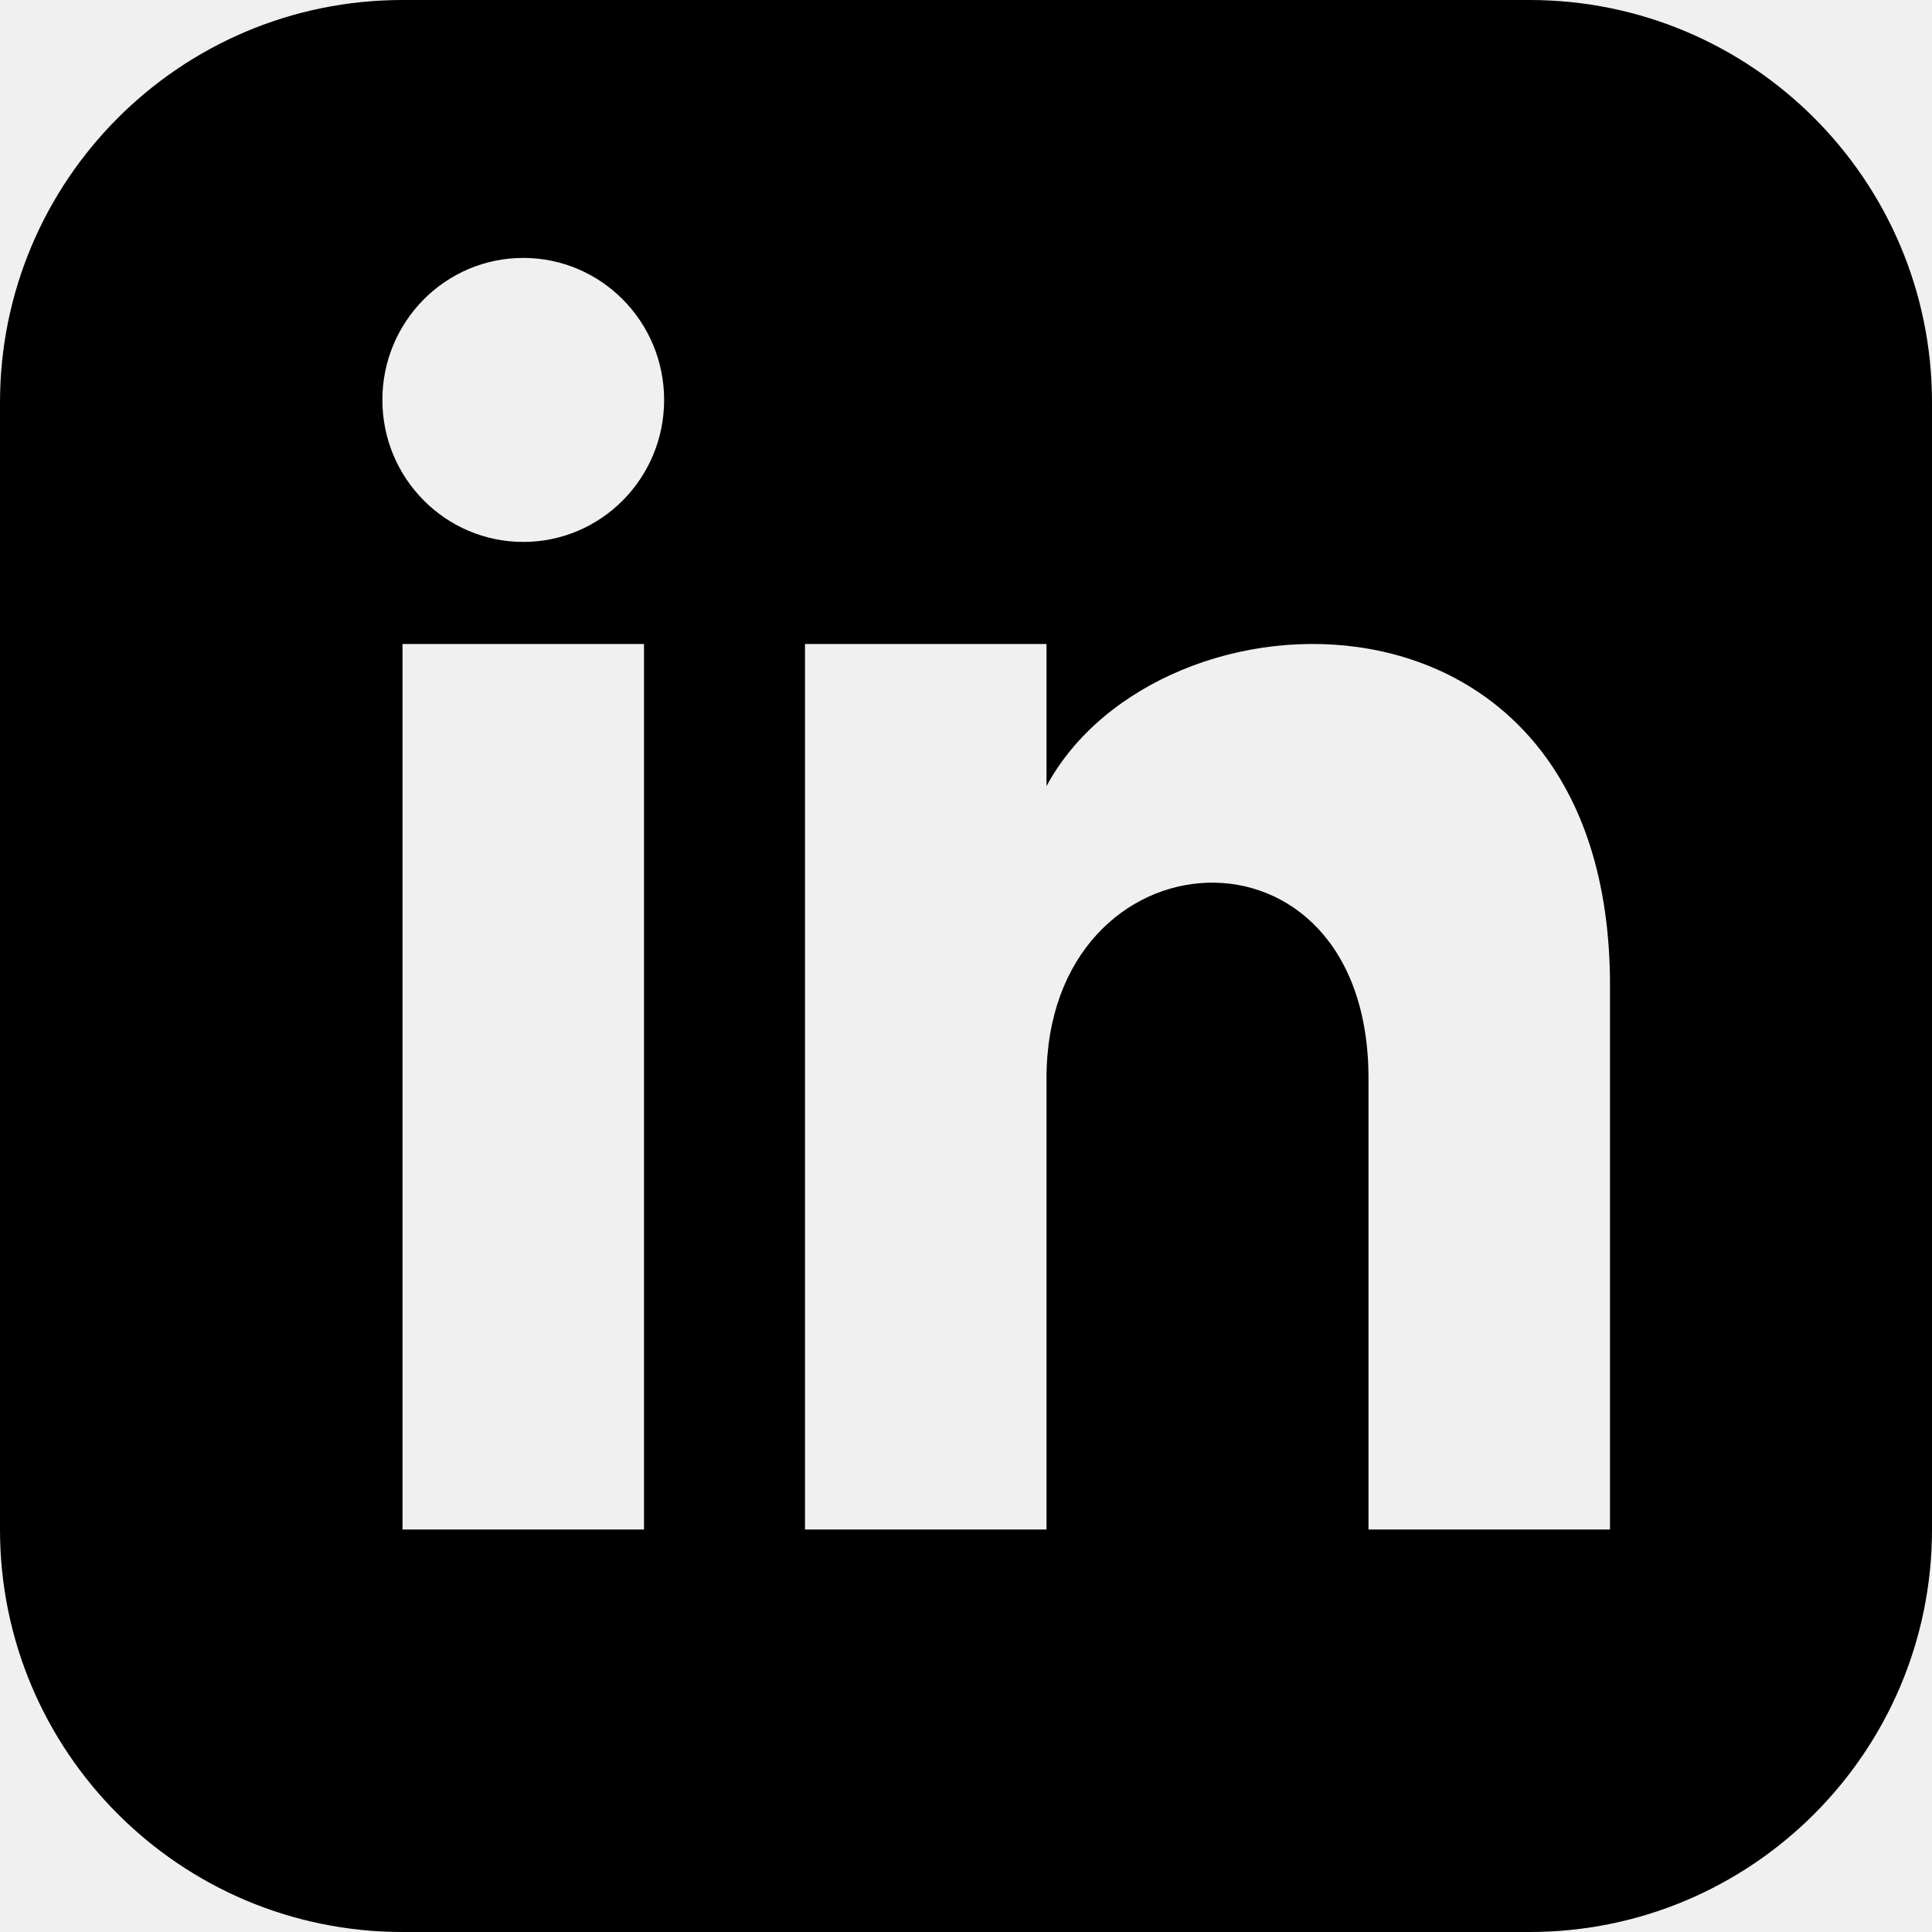
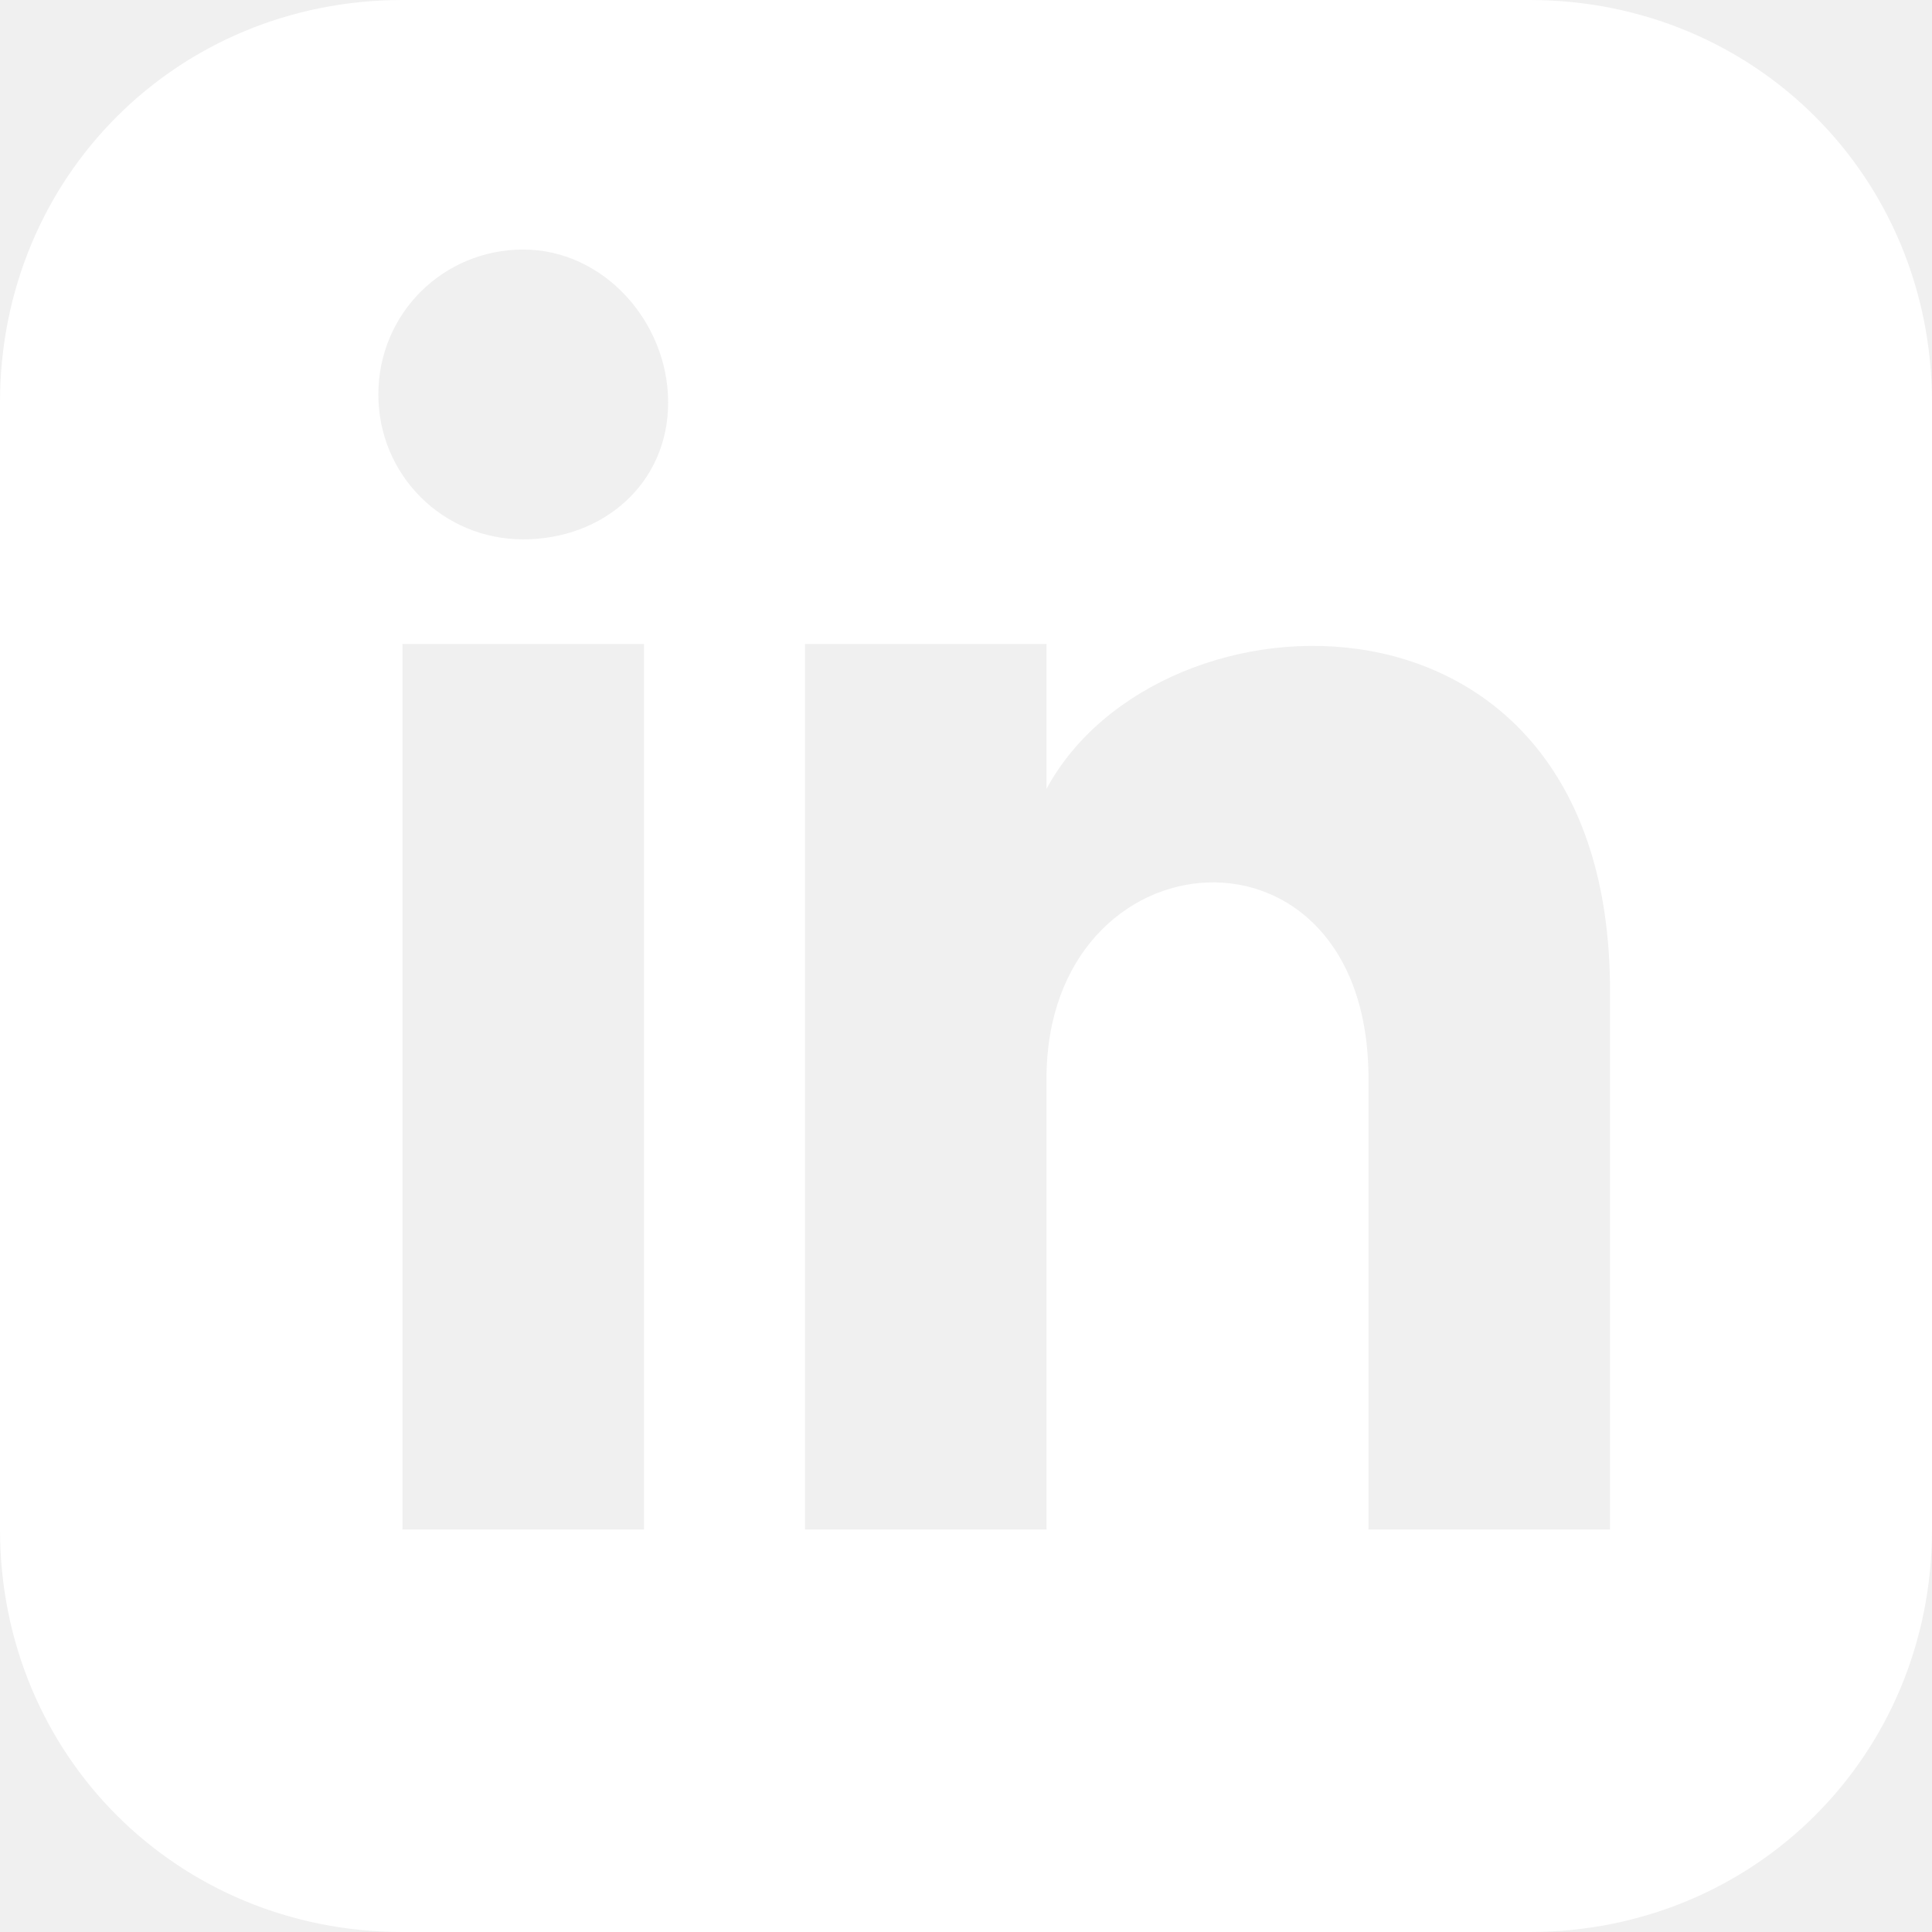
- <svg xmlns="http://www.w3.org/2000/svg" width="24" height="24" viewBox="0 0 24 24">
-   <path d="M19 0h-14c-2.761 0-5 2.239-5 5v14c0 2.761 2.239 5 5 5h14c2.762 0 5-2.239 5-5v-14c0-2.761-2.238-5-5-5zm-11 19h-3v-11h3v11zm-1.5-12.268c-.966 0-1.75-.79-1.75-1.764s.784-1.764 1.75-1.764 1.75.79 1.75 1.764-.783 1.764-1.75 1.764zm13.5 12.268h-3v-5.604c0-3.368-4-3.113-4 0v5.604h-3v-11h3v1.765c1.396-2.586 7-2.777 7 2.476v6.759z" />
+ <svg xmlns="http://www.w3.org/2000/svg" version="1.1" id="Capa_1" width="24" height="24" x="0px" y="0px" viewBox="0 0 24 24" style="enable-background:new 0 0 24 24;" xml:space="preserve">
+   <style type="text/css">
+ 	.st0{fill:#FFFFFF;}
+ </style>
+   <path class="st0" d="M19,0H5C2.2,0,0,2.2,0,5v14c0,2.8,2.2,5,5,5h14c2.8,0,5-2.2,5-5V5C24,2.2,21.8,0,19,0z M8,19H5V8h3V19z   M6.5,6.7c-1,0-1.8-0.8-1.8-1.8s0.8-1.8,1.8-1.8S8.3,4,8.3,5S7.5,6.7,6.5,6.7z M20,19h-3v-5.6c0-3.4-4-3.1-4,0V19h-3V8h3v1.8  c1.4-2.6,7-2.8,7,2.5V19z" />
</svg>
